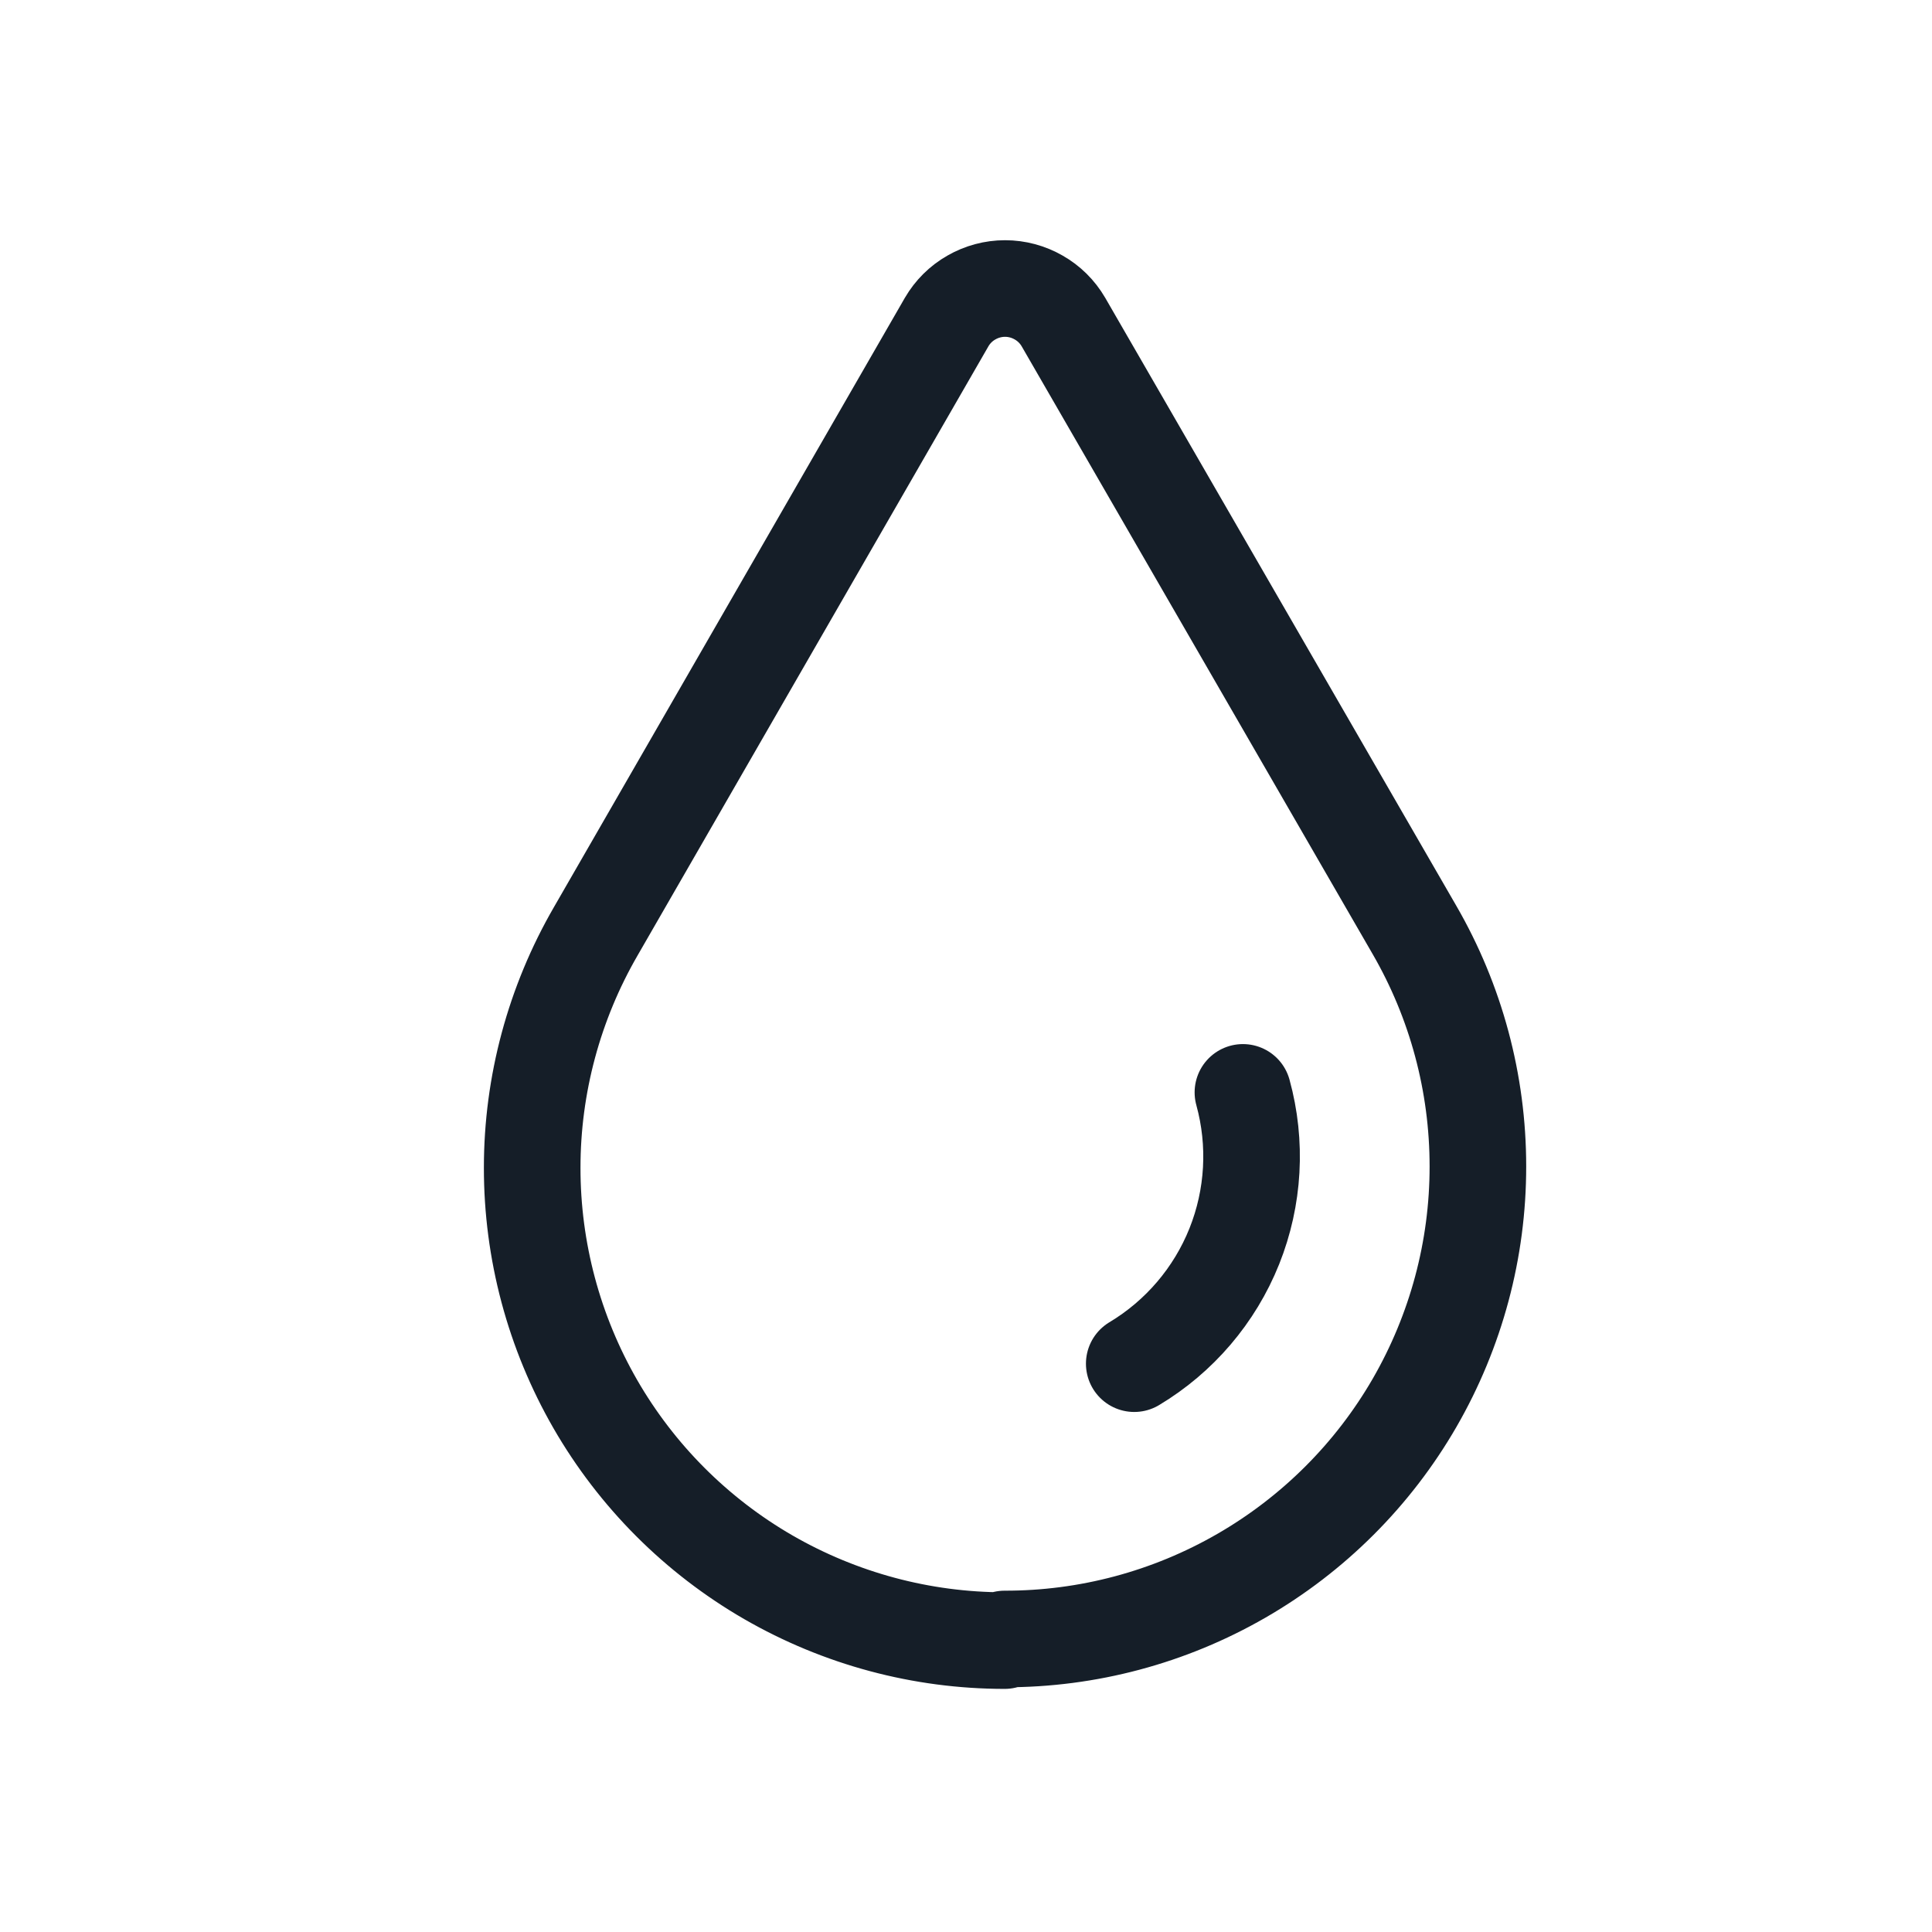
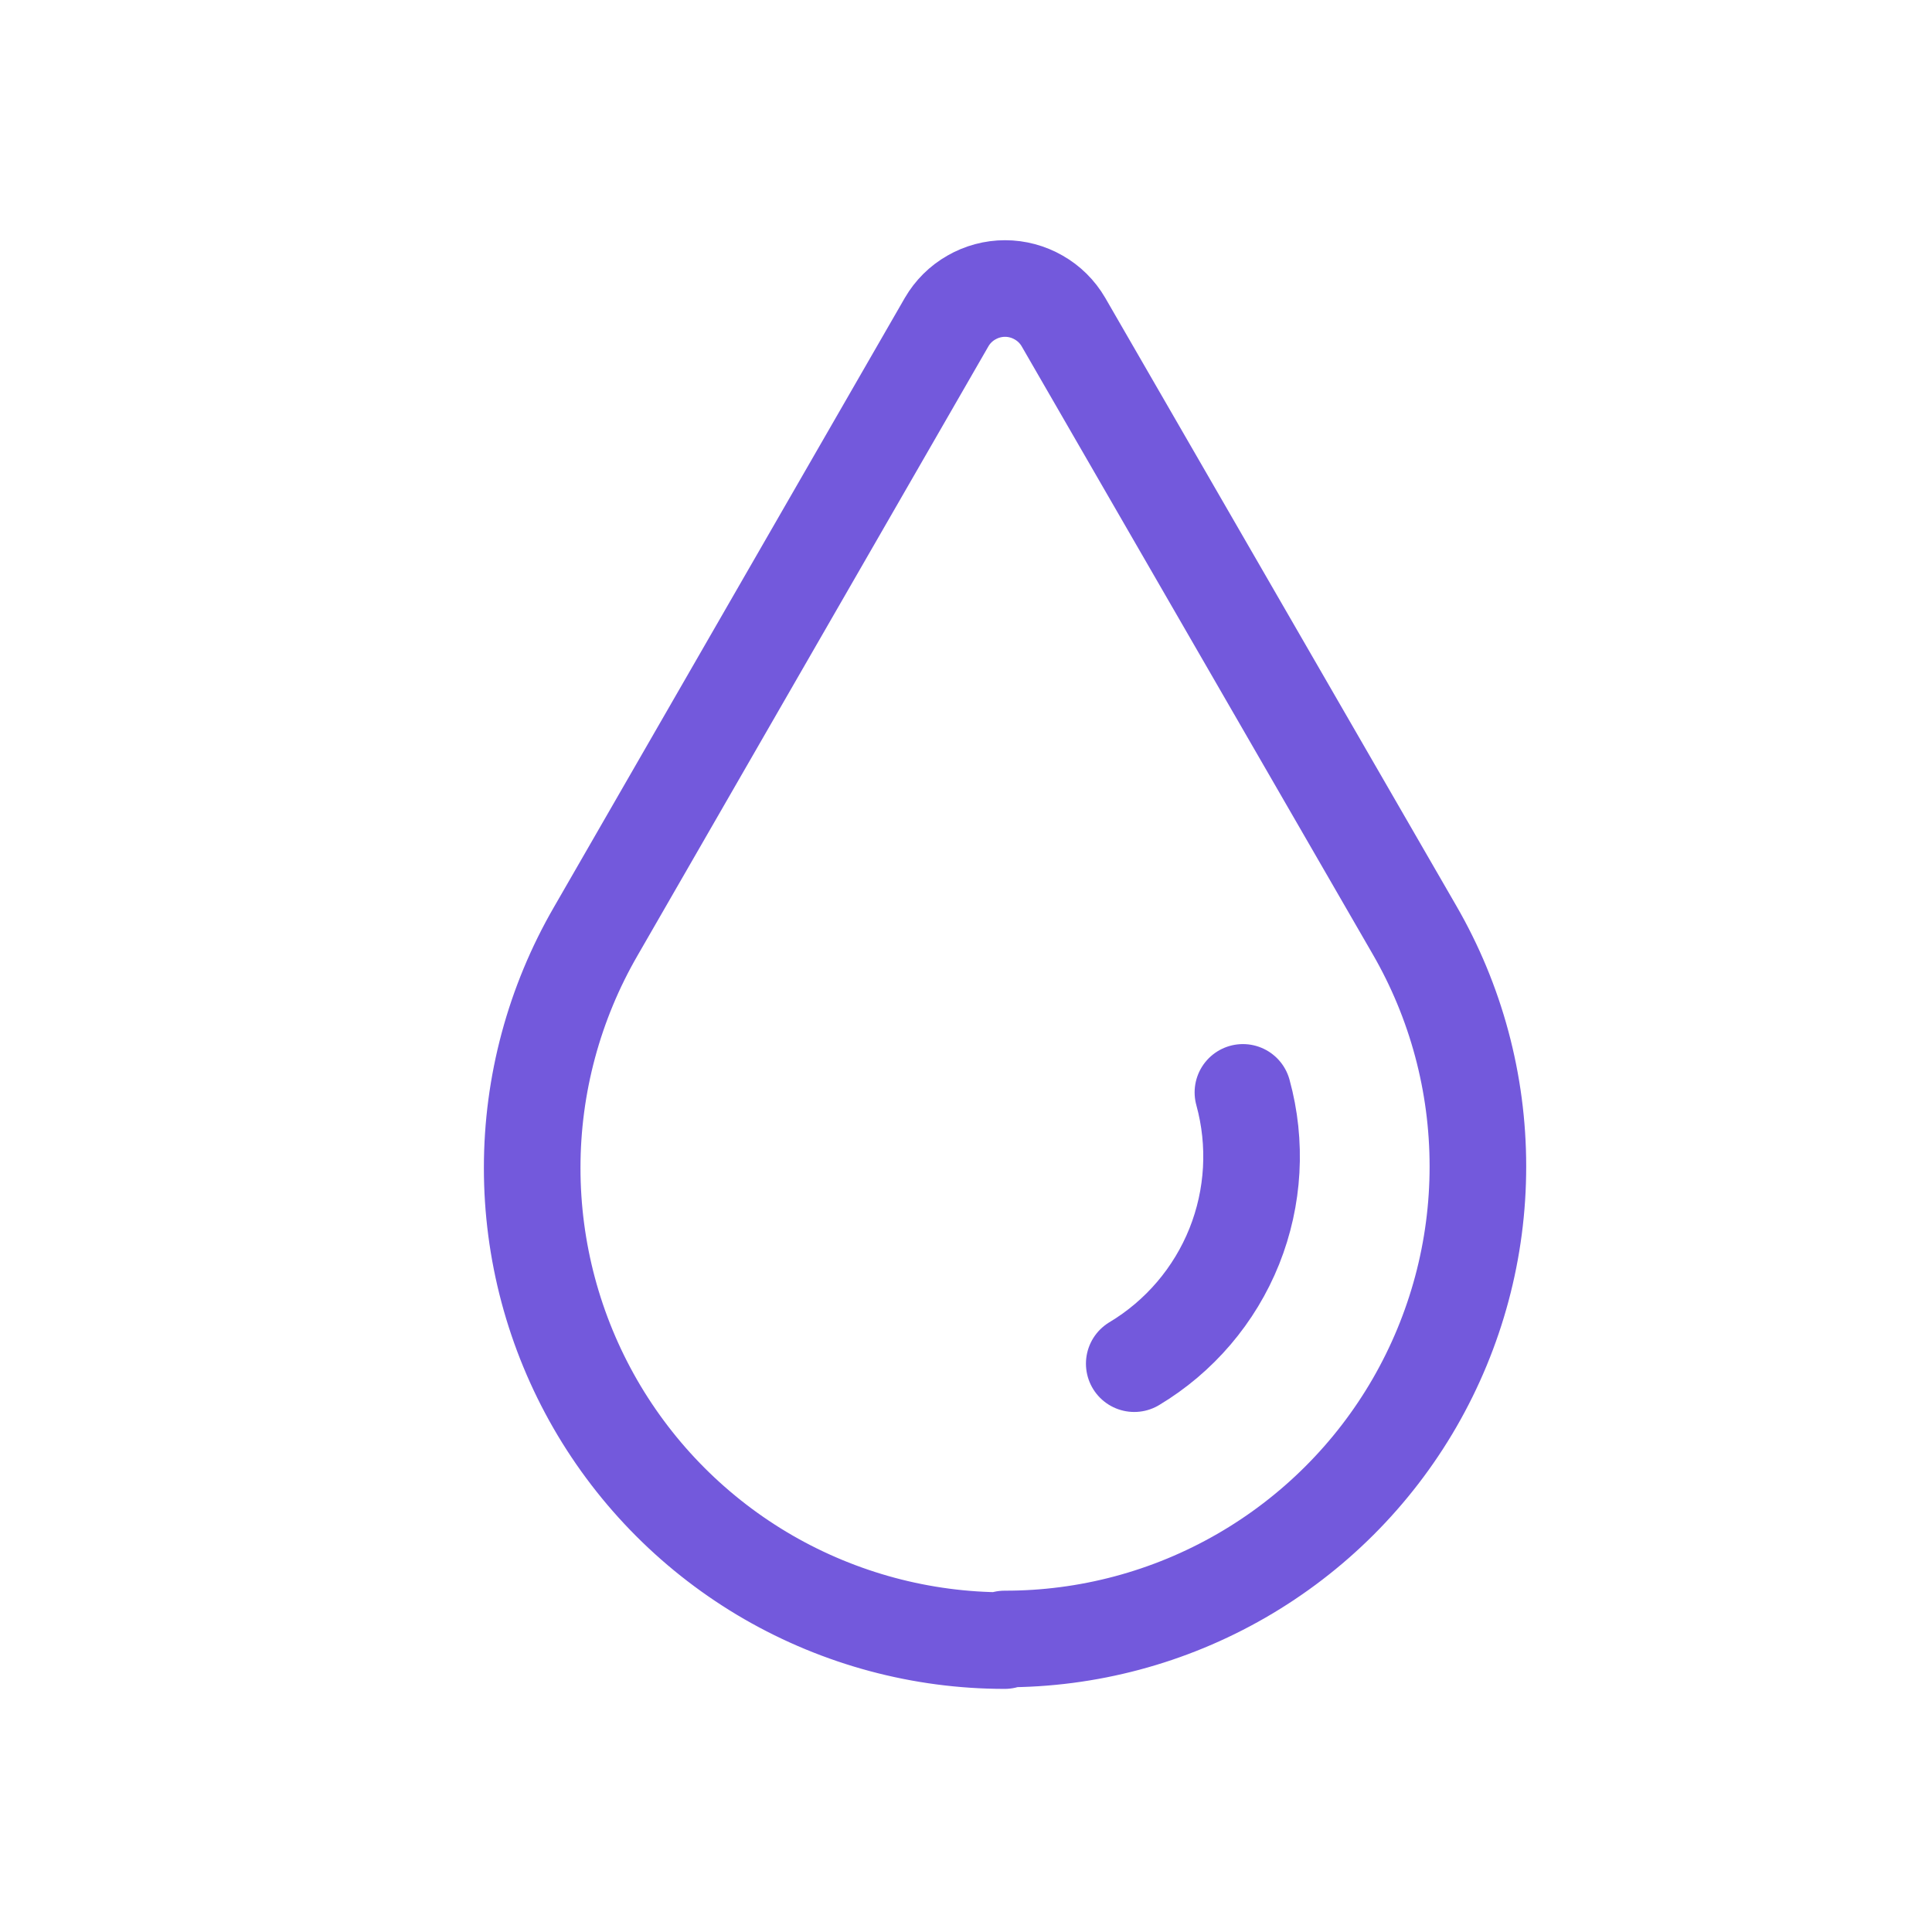
<svg xmlns="http://www.w3.org/2000/svg" width="24" height="24" viewBox="0 0 24 24" fill="none">
-   <path d="M12.48 20.38C11.449 20.38 10.437 20.108 9.544 19.593C8.651 19.077 7.91 18.335 7.395 17.442C6.881 16.549 6.61 15.536 6.611 14.505C6.611 13.475 6.884 12.462 7.4 11.57V11.57L11.76 4C11.834 3.873 11.94 3.768 12.067 3.696C12.194 3.623 12.338 3.584 12.485 3.584C12.632 3.584 12.776 3.623 12.903 3.696C13.03 3.768 13.136 3.873 13.21 4L17.57 11.55C18.087 12.443 18.359 13.456 18.359 14.488C18.36 15.52 18.088 16.533 17.572 17.427C17.056 18.32 16.313 19.061 15.419 19.576C14.525 20.091 13.512 20.362 12.48 20.36V20.38Z" stroke="#151E28" stroke-width="1.2" stroke-linecap="round" stroke-linejoin="round" />
-   <path d="M15.44 13.57C15.614 14.202 15.576 14.874 15.333 15.482C15.089 16.091 14.652 16.603 14.09 16.94" stroke="#151E28" stroke-width="1.2" stroke-linecap="round" stroke-linejoin="round" />
+   <path d="M12.48 20.38C11.449 20.38 10.437 20.108 9.544 19.593C8.651 19.077 7.91 18.335 7.395 17.442C6.881 16.549 6.61 15.536 6.611 14.505C6.611 13.475 6.884 12.462 7.4 11.57V11.57L11.76 4C11.834 3.873 11.94 3.768 12.067 3.696C12.194 3.623 12.338 3.584 12.485 3.584C12.632 3.584 12.776 3.623 12.903 3.696C13.03 3.768 13.136 3.873 13.21 4L17.57 11.55C18.087 12.443 18.359 13.456 18.359 14.488C18.36 15.52 18.088 16.533 17.572 17.427C17.056 18.32 16.313 19.061 15.419 19.576C14.525 20.091 13.512 20.362 12.48 20.36V20.38Z" stroke="#7359DC" stroke-width="1.2" stroke-linecap="round" stroke-linejoin="round" />
+   <path d="M15.44 13.57C15.614 14.202 15.576 14.874 15.333 15.482C15.089 16.091 14.652 16.603 14.09 16.94" stroke="#7359DC" stroke-width="1.2" stroke-linecap="round" stroke-linejoin="round" />
</svg>
